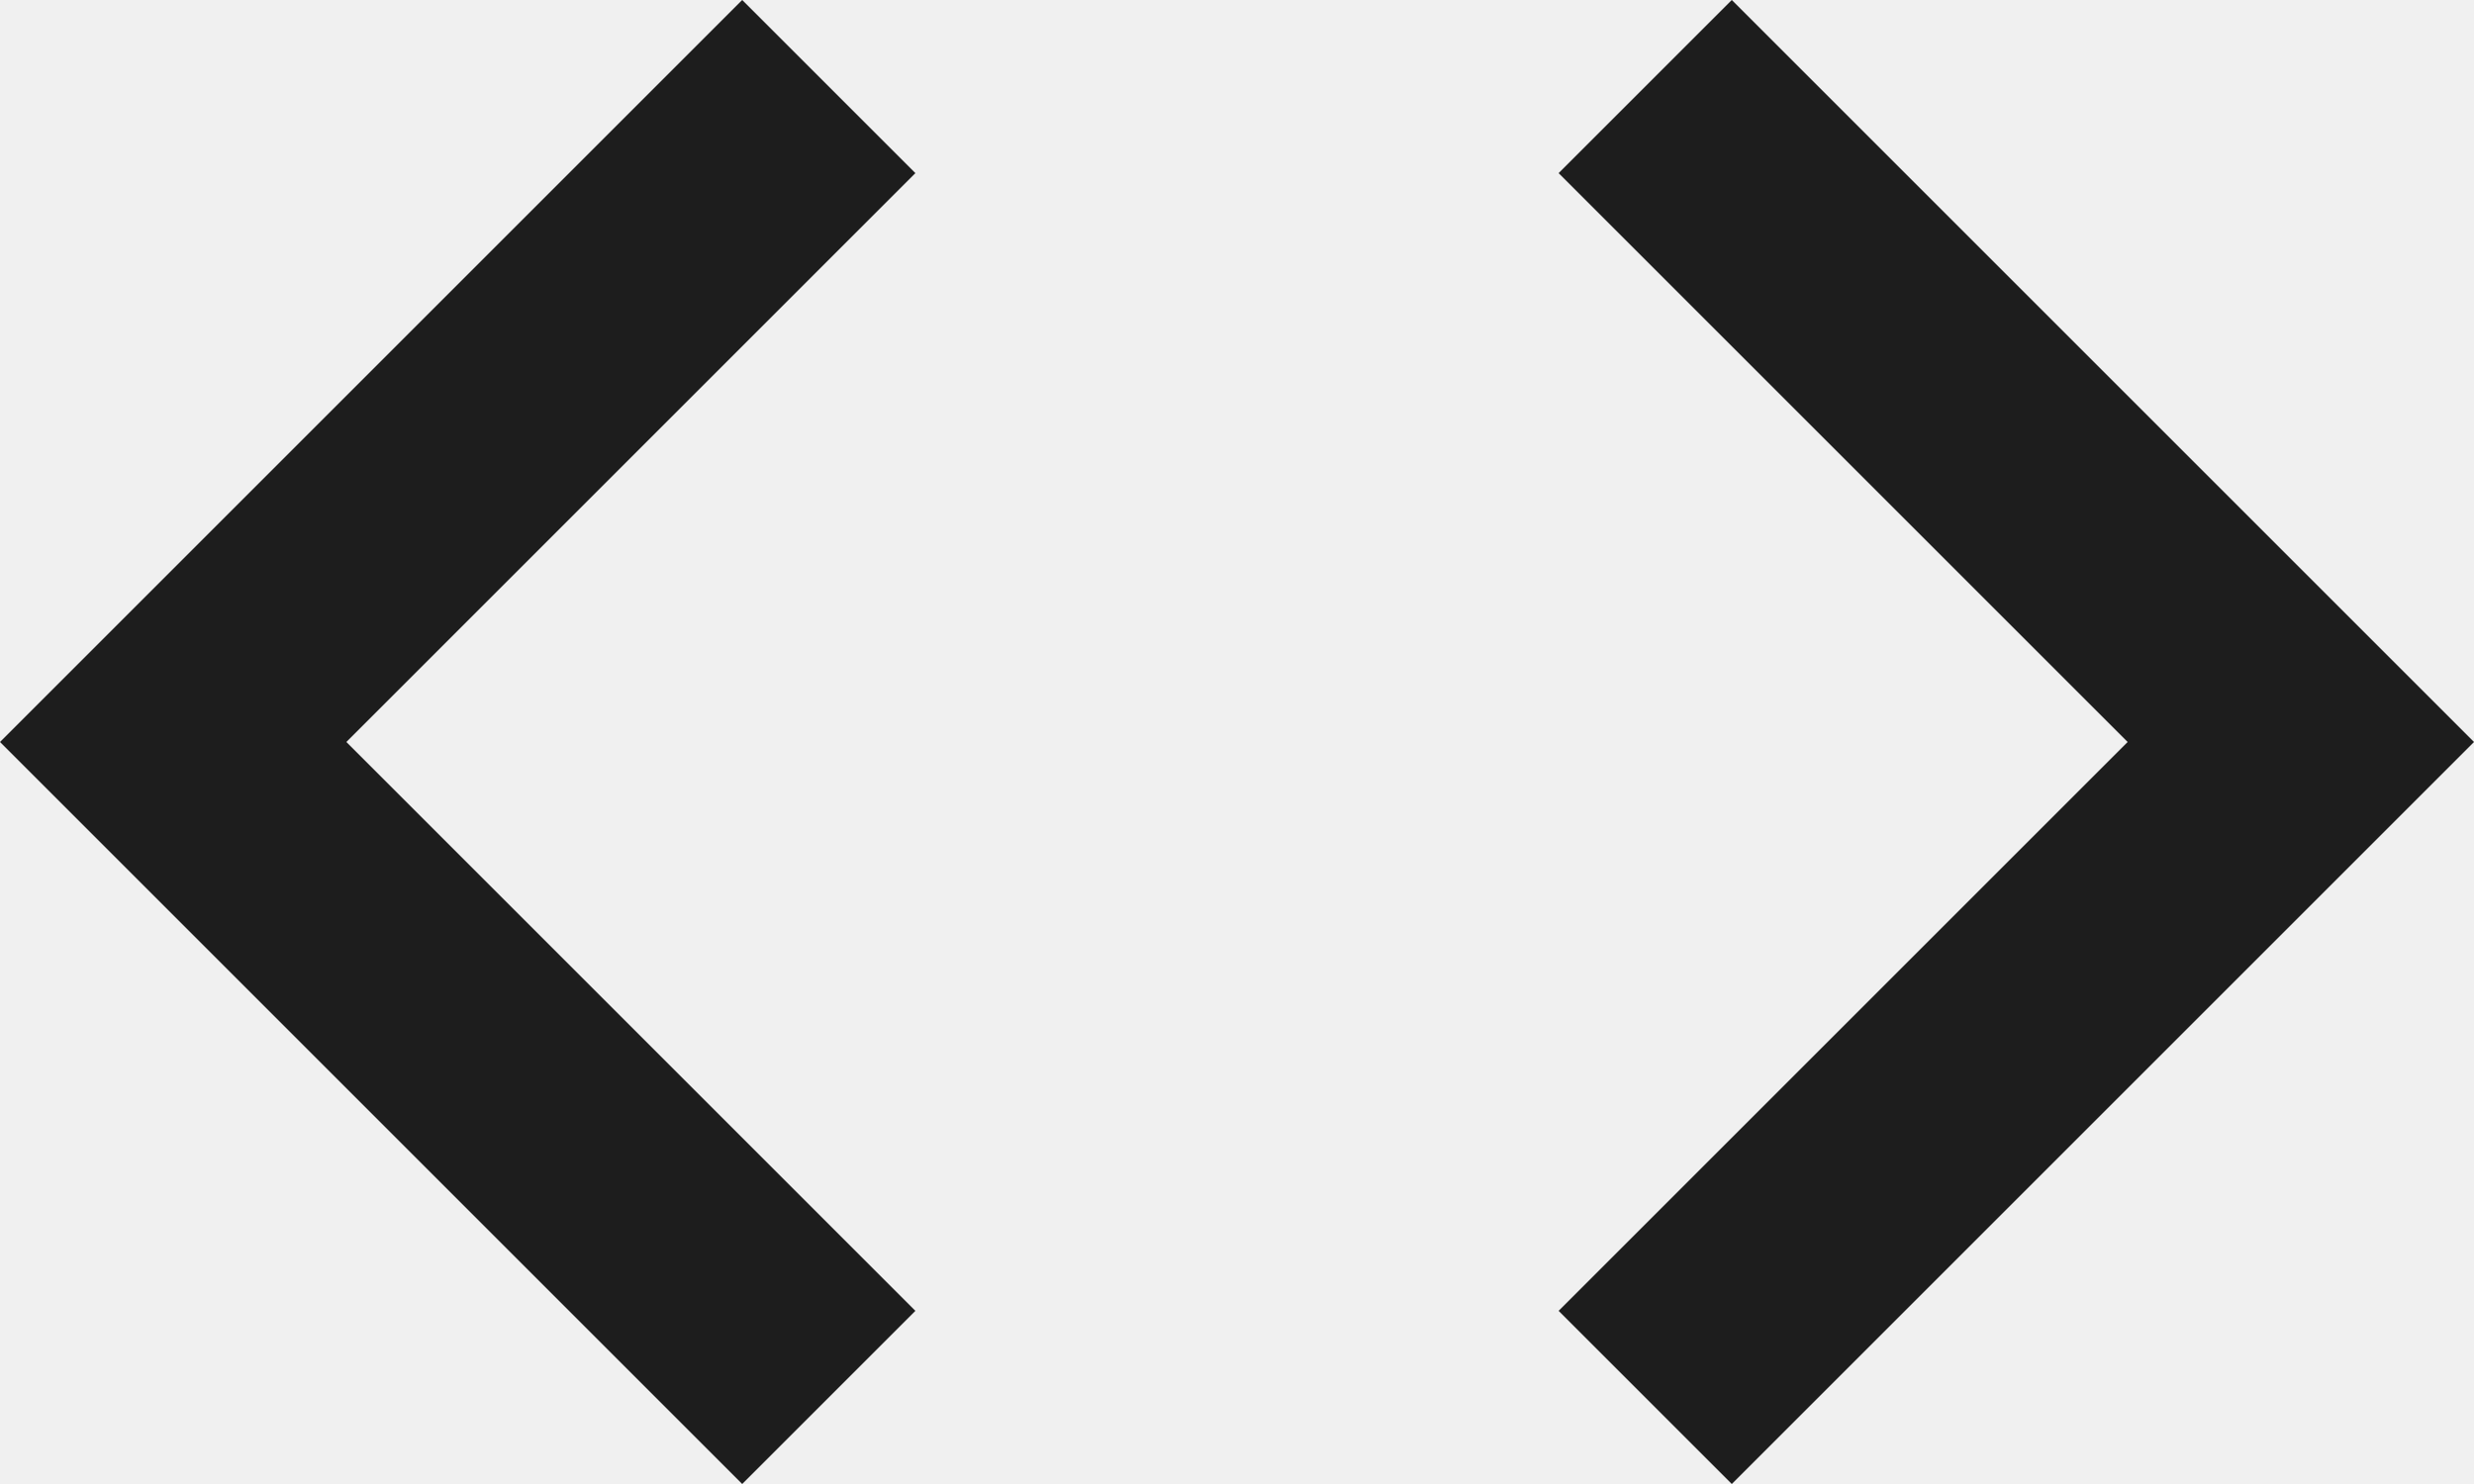
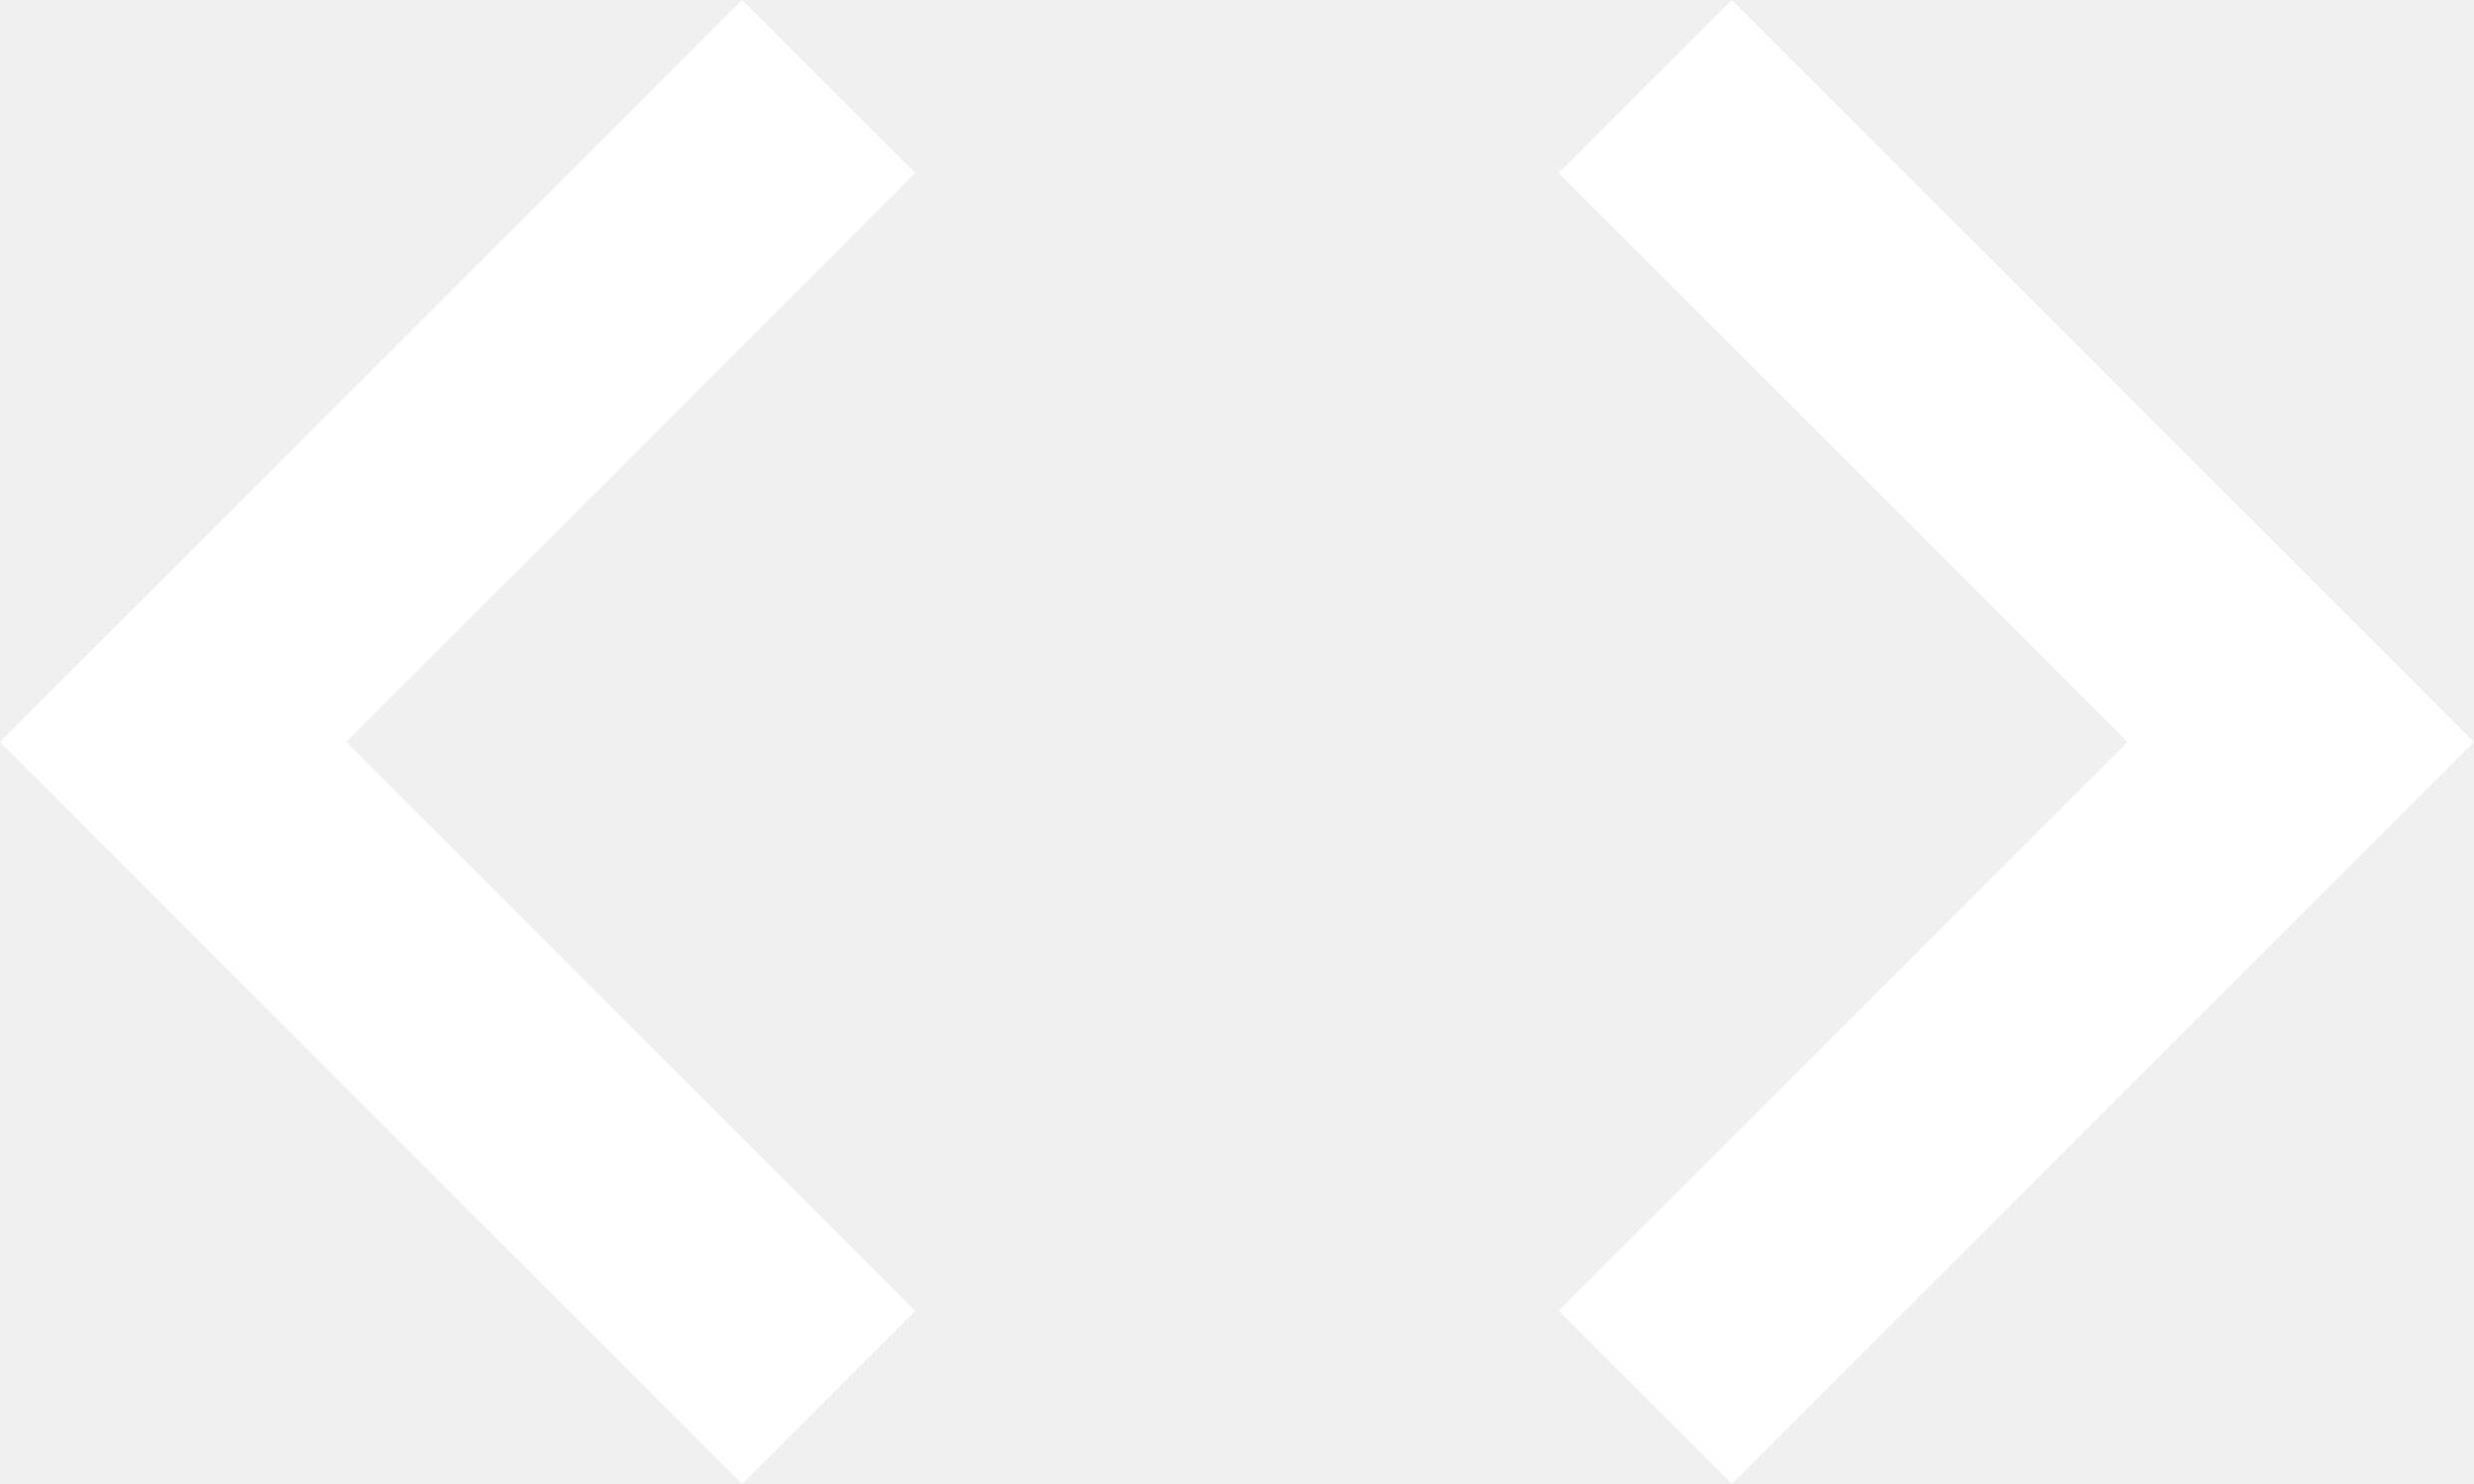
<svg xmlns="http://www.w3.org/2000/svg" width="20px" height="12px" viewBox="0 0 20 12" version="1.1">
  <g id="Icons" stroke="none" stroke-width="1" fill="none" fill-rule="evenodd">
    <g id="Outlined" transform="translate(-476, -248)">
      <g id="Action" transform="translate(100, 100)">
        <g id="Outlined-/-Action-/-outline-code" transform="translate(374, 142)">
          <g>
            <polygon id="Path" points="0 0 24 0 24 24 0 24" />
-             <path d="M9.4,16.6 L4.8,12 L9.4,7.4 L8,6 L2,12 L8,18 L9.4,16.6 Z M14.6,16.6 L19.2,12 L14.6,7.4 L16,6 L22,12 L16,18 L14.6,16.6 Z" id="🔹-Icon-Color" fill="#1D1D1D" />
+             <path d="M9.4,16.6 L4.8,12 L9.4,7.4 L8,6 L2,12 L8,18 L9.4,16.6 Z M14.6,16.6 L19.2,12 L14.6,7.4 L16,6 L22,12 L16,18 L14.6,16.6 Z" id="🔹-Icon-Color" fill="#ffffff" />
          </g>
        </g>
      </g>
    </g>
  </g>
</svg>
